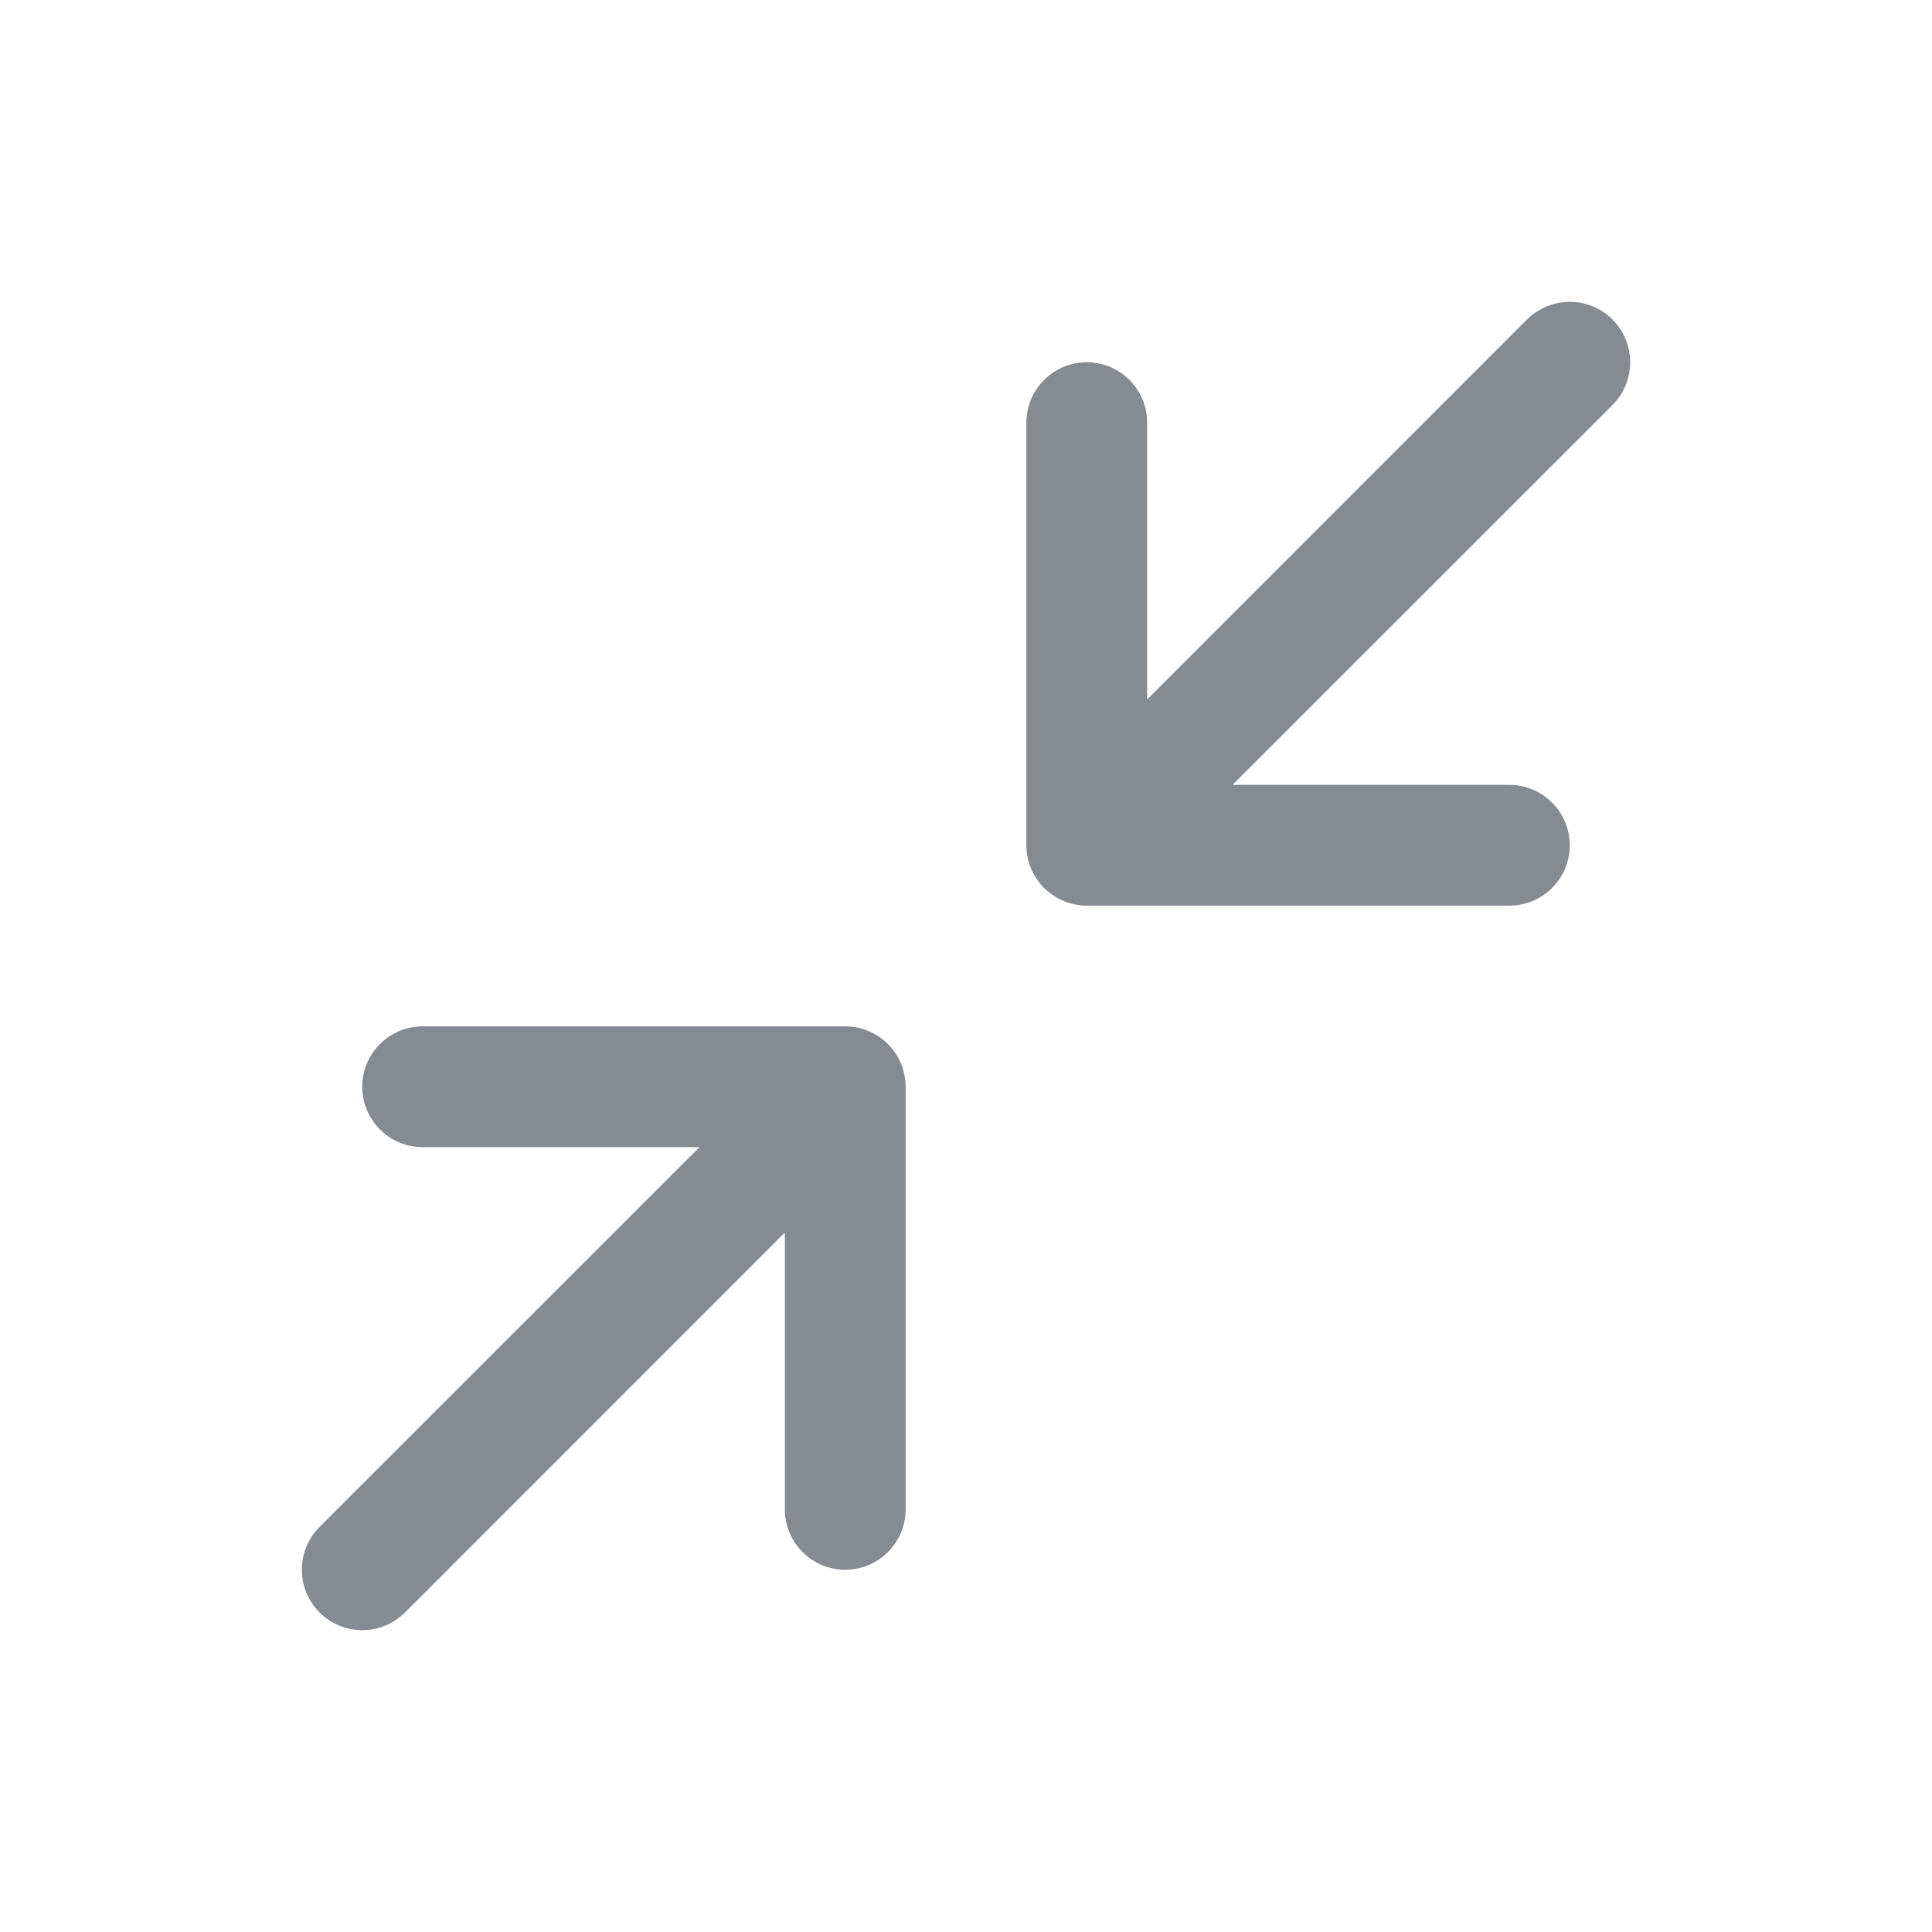
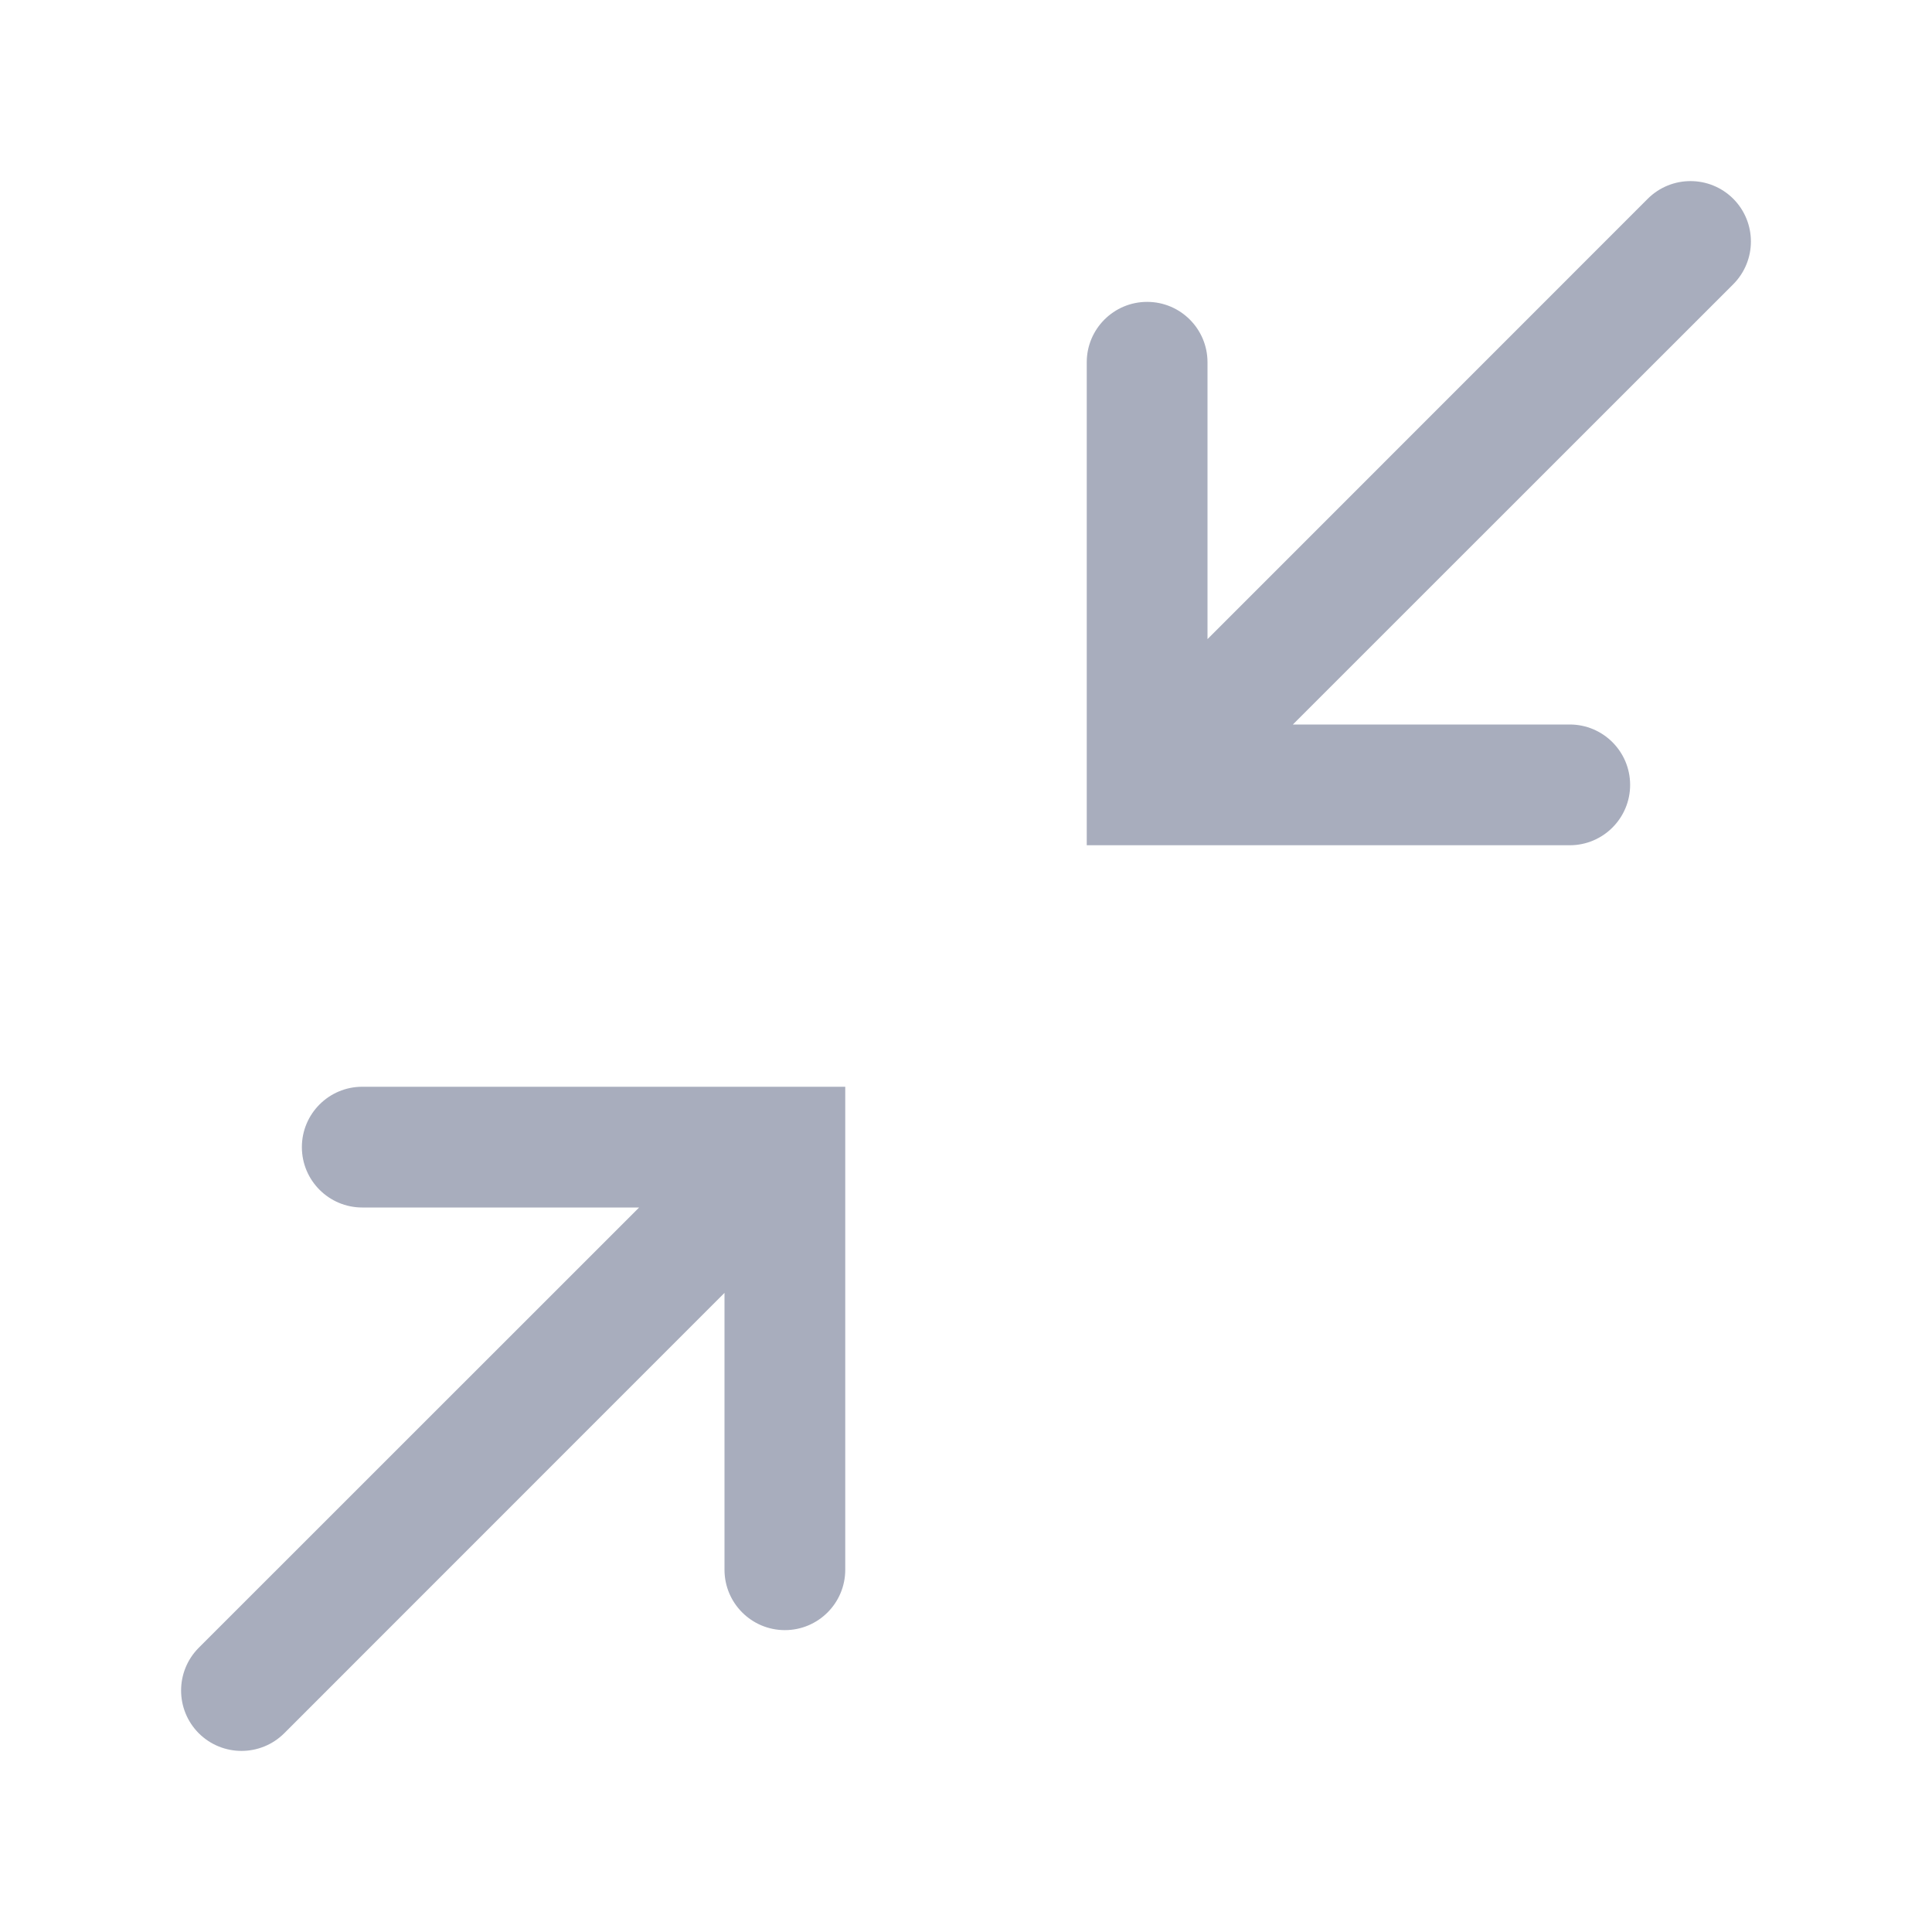
<svg xmlns="http://www.w3.org/2000/svg" width="16" height="16" viewBox="0 0 16 16" fill="none">
-   <path fill-rule="evenodd" clip-rule="evenodd" d="M13.354 3.354C13.549 3.158 13.549 2.842 13.354 2.646C13.158 2.451 12.842 2.451 12.646 2.646L9.5 5.793L9.5 3.5C9.5 3.224 9.276 3 9 3C8.724 3 8.5 3.224 8.5 3.5L8.5 7C8.5 7.031 8.503 7.061 8.508 7.091C8.523 7.173 8.559 7.251 8.615 7.319C8.625 7.331 8.635 7.342 8.646 7.354C8.657 7.364 8.668 7.374 8.679 7.383C8.766 7.456 8.872 7.495 8.979 7.5C8.986 7.5 8.993 7.5 9 7.5H12.5C12.776 7.5 13 7.276 13 7C13 6.724 12.776 6.5 12.5 6.5H10.207L13.354 3.354ZM2.646 12.646C2.451 12.842 2.451 13.158 2.646 13.354C2.842 13.549 3.158 13.549 3.354 13.354L6.5 10.207L6.5 12.5C6.5 12.776 6.724 13 7 13C7.276 13 7.5 12.776 7.5 12.5L7.5 9C7.5 8.863 7.445 8.739 7.356 8.649L7.351 8.644C7.304 8.597 7.249 8.562 7.191 8.538C7.132 8.513 7.068 8.5 7 8.5H3.5C3.224 8.5 3 8.724 3 9C3 9.276 3.224 9.5 3.5 9.5H5.793L2.646 12.646Z" fill="#868A91" />
+   <path fill-rule="evenodd" clip-rule="evenodd" d="M14.354 2.354C14.549 2.158 14.549 1.842 14.354 1.646C14.158 1.451 13.842 1.451 13.646 1.646L10 5.293V3C10 2.724 9.776 2.5 9.5 2.5C9.224 2.5 9 2.724 9 3L9 6.5V7H9.5H13C13.276 7 13.5 6.776 13.5 6.5C13.5 6.224 13.276 6 13 6H10.707L14.354 2.354ZM1.646 13.646C1.451 13.842 1.451 14.158 1.646 14.354C1.842 14.549 2.158 14.549 2.354 14.354L6 10.707L6 13C6 13.276 6.224 13.5 6.5 13.5C6.776 13.5 7 13.276 7 13L7 9.5V9H6.5H3C2.724 9 2.5 9.224 2.5 9.5C2.5 9.776 2.724 10 3 10H5.293L1.646 13.646Z" fill="#A8ADBD" />
</svg>
